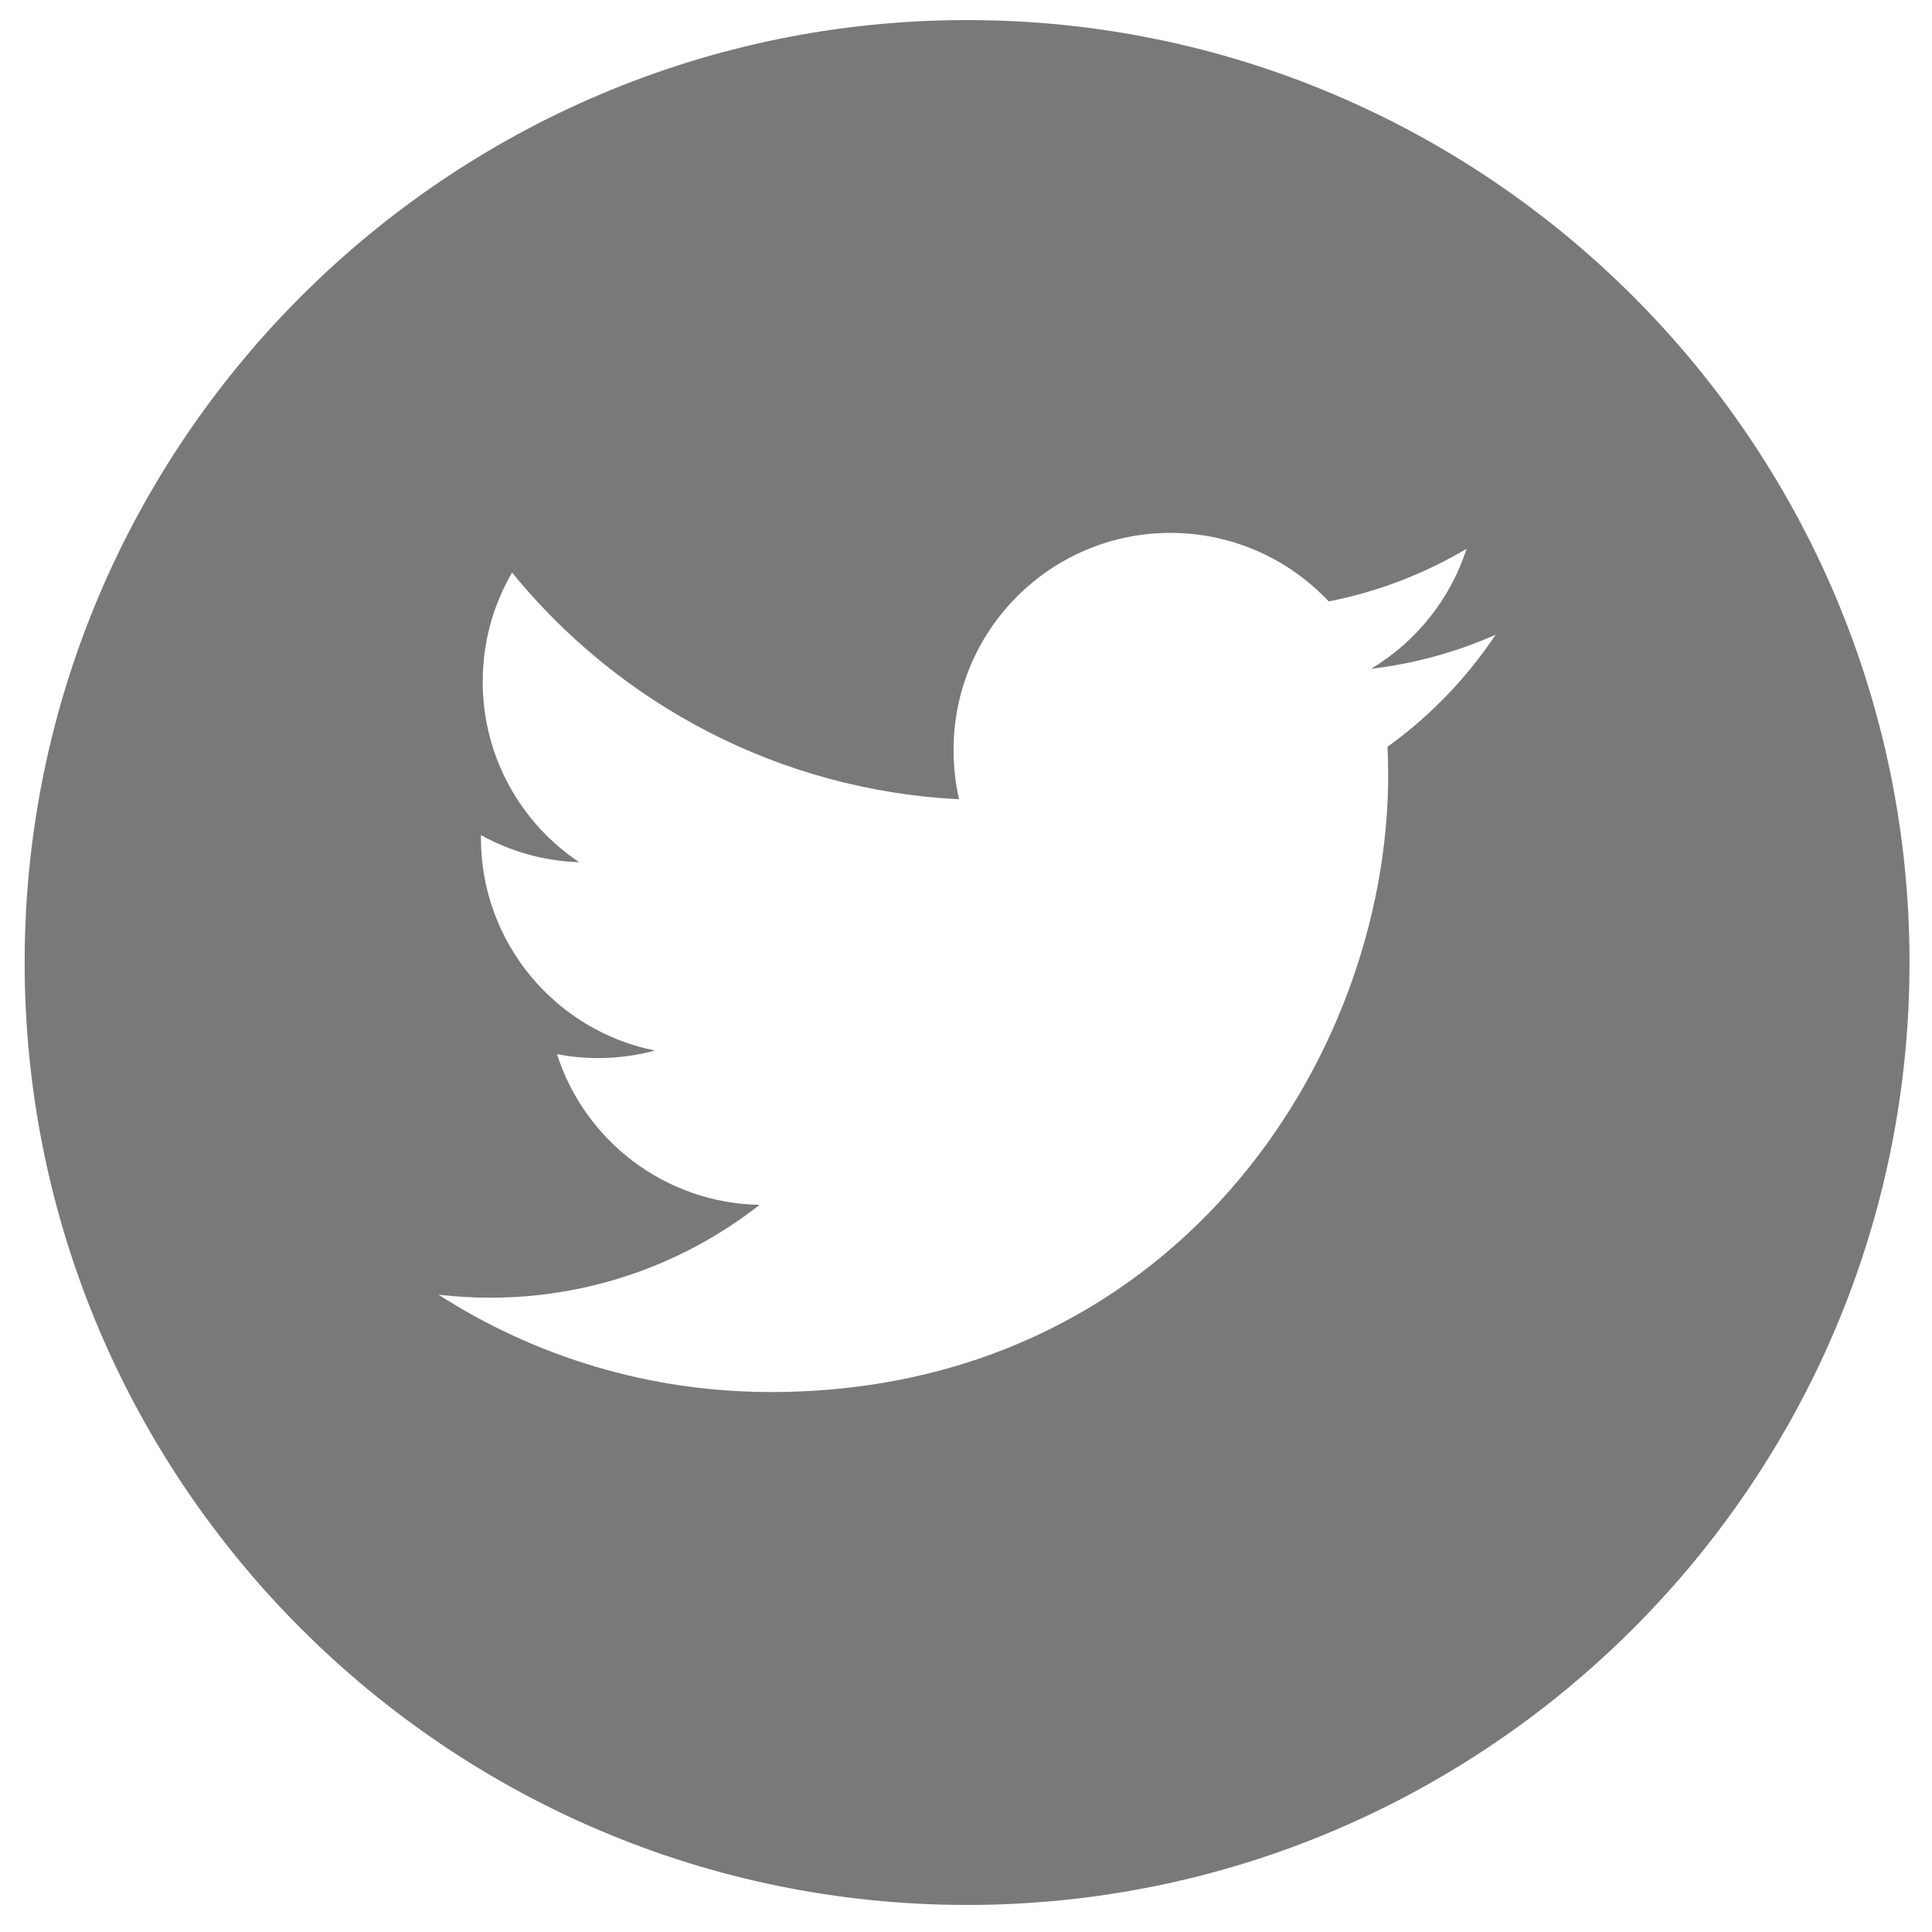
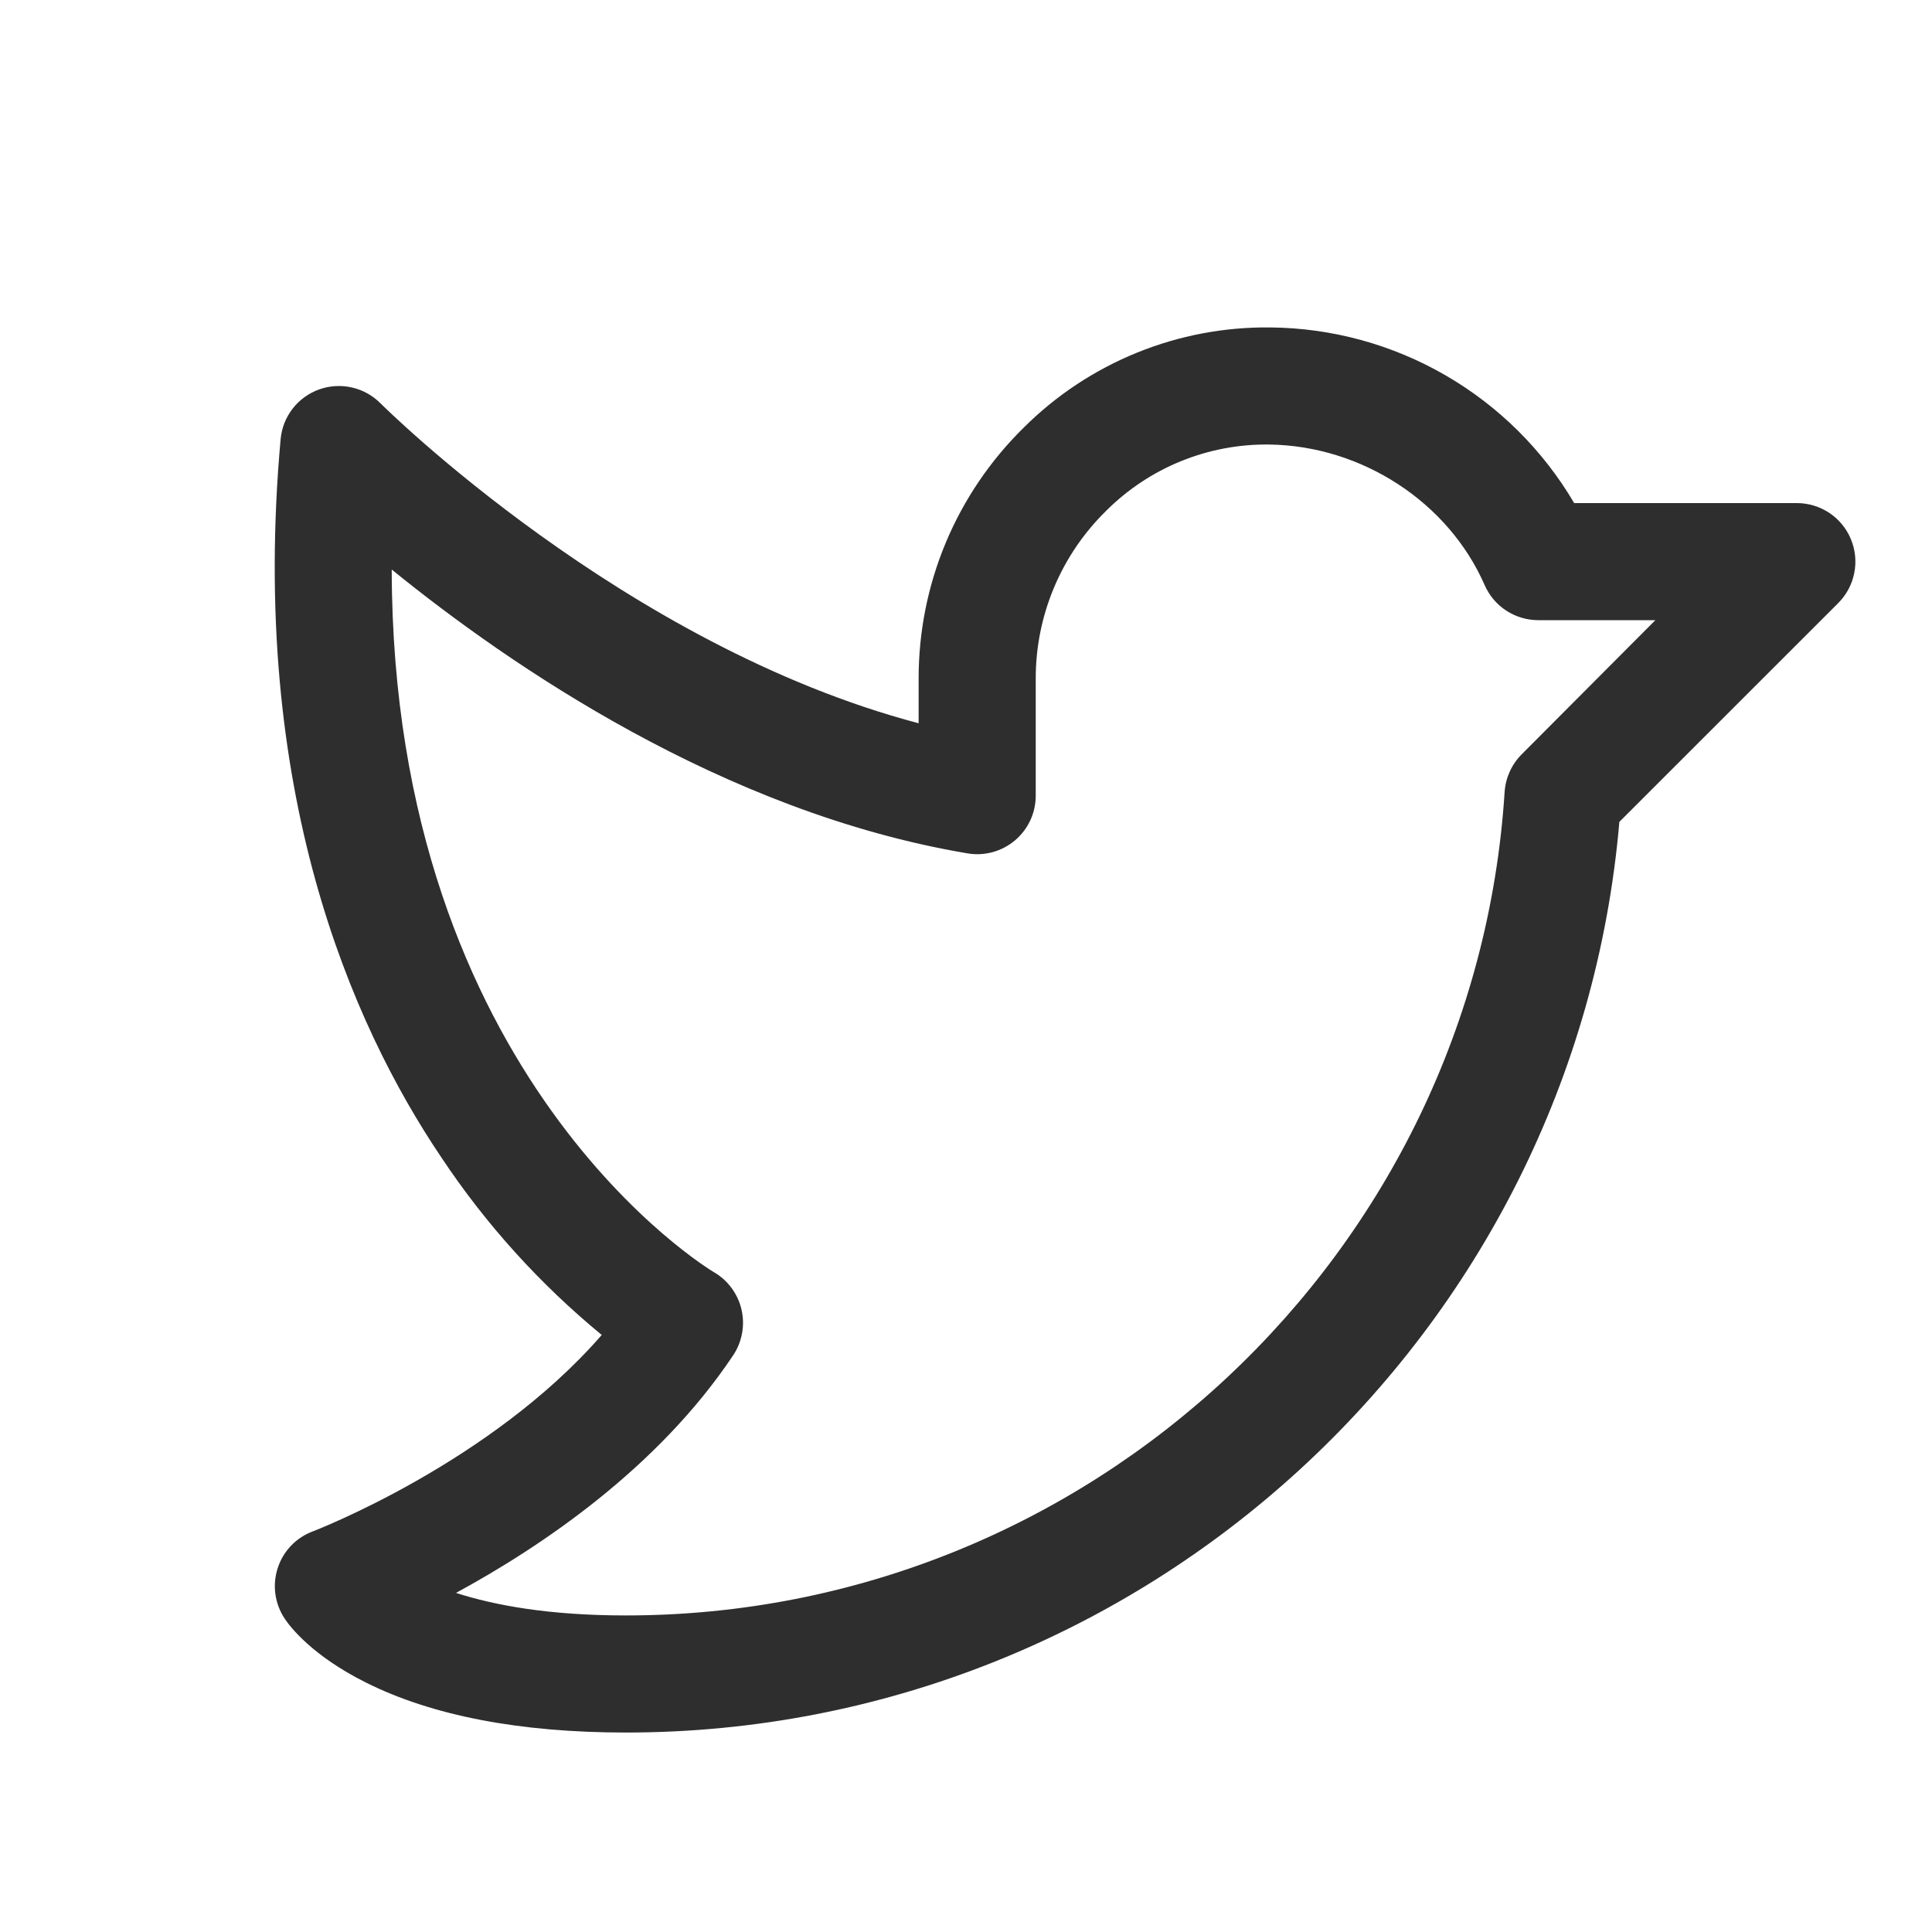
- <svg xmlns="http://www.w3.org/2000/svg" width="41" height="41" viewBox="0 0 41 41" fill="none">
-   <path d="M20.523 0.426C9.495 0.426 0.523 9.398 0.523 20.426C0.523 31.453 9.495 40.426 20.523 40.426C31.551 40.426 40.523 31.453 40.523 20.426C40.523 9.398 31.552 0.426 20.523 0.426ZM29.445 15.848C29.454 16.047 29.459 16.246 29.459 16.446C29.459 22.529 24.83 29.541 16.361 29.541C13.761 29.541 11.341 28.782 9.305 27.475C9.665 27.517 10.031 27.539 10.403 27.539C12.56 27.539 14.544 26.803 16.12 25.569C14.106 25.532 12.405 24.201 11.82 22.371C12.1 22.424 12.389 22.454 12.685 22.454C13.105 22.454 13.512 22.399 13.898 22.294C11.792 21.872 10.206 20.012 10.206 17.78C10.206 17.761 10.206 17.741 10.207 17.722C10.827 18.066 11.537 18.274 12.291 18.297C11.057 17.473 10.244 16.063 10.244 14.467C10.244 13.622 10.47 12.831 10.867 12.151C13.136 14.937 16.529 16.769 20.354 16.962C20.275 16.625 20.236 16.274 20.236 15.913C20.236 13.371 22.297 11.309 24.838 11.309C26.163 11.309 27.357 11.869 28.198 12.763C29.248 12.557 30.231 12.175 31.123 11.646C30.776 12.721 30.049 13.622 29.096 14.193C30.028 14.082 30.917 13.835 31.74 13.469C31.126 14.39 30.345 15.201 29.445 15.848Z" fill="#797979" />
+ <svg xmlns="http://www.w3.org/2000/svg" width="33" height="33" viewBox="0 0 33 33" fill="none">
+   <path d="M31.615 9.21C31.54 9.028 31.411 8.871 31.247 8.761C31.082 8.652 30.889 8.593 30.691 8.593H26.888C26.356 7.688 25.599 6.936 24.691 6.411C23.782 5.885 22.753 5.603 21.704 5.593C20.922 5.583 20.146 5.729 19.422 6.023C18.697 6.317 18.039 6.753 17.485 7.305C16.916 7.864 16.463 8.532 16.155 9.268C15.847 10.004 15.69 10.795 15.691 11.593V12.354C10.659 11.027 6.543 6.933 6.499 6.889C6.365 6.754 6.195 6.66 6.009 6.618C5.823 6.576 5.629 6.588 5.45 6.652C5.27 6.717 5.113 6.831 4.997 6.982C4.88 7.133 4.81 7.314 4.793 7.504C4.254 13.478 5.989 17.475 7.543 19.776C8.3 20.914 9.222 21.933 10.278 22.802C8.374 24.993 5.376 26.144 5.344 26.157C5.203 26.209 5.075 26.293 4.971 26.402C4.867 26.511 4.789 26.642 4.743 26.786C4.697 26.929 4.683 27.081 4.704 27.23C4.725 27.38 4.779 27.522 4.863 27.648C4.956 27.788 5.331 28.279 6.248 28.738C7.38 29.305 8.876 29.593 10.691 29.593C19.525 29.593 26.906 22.79 27.66 14.038L31.399 10.3C31.539 10.16 31.634 9.982 31.672 9.788C31.711 9.594 31.691 9.393 31.615 9.21ZM25.99 12.886C25.819 13.058 25.716 13.287 25.7 13.529C25.191 21.415 18.601 27.593 10.691 27.593C9.371 27.593 8.441 27.418 7.789 27.208C9.228 26.427 11.234 25.083 12.524 23.148C12.6 23.034 12.651 22.906 12.675 22.771C12.7 22.637 12.696 22.499 12.665 22.366C12.634 22.233 12.576 22.108 12.494 21.998C12.413 21.888 12.31 21.796 12.191 21.728C12.133 21.694 6.703 18.435 6.691 9.728C8.691 11.353 12.348 13.874 16.525 14.576C16.668 14.601 16.815 14.593 16.955 14.555C17.095 14.517 17.225 14.448 17.336 14.355C17.447 14.261 17.536 14.145 17.598 14.013C17.659 13.881 17.691 13.738 17.691 13.593V11.593C17.69 11.059 17.796 10.531 18.002 10.039C18.208 9.547 18.511 9.101 18.891 8.728C19.257 8.362 19.691 8.073 20.17 7.878C20.649 7.683 21.162 7.586 21.679 7.593C23.261 7.613 24.74 8.578 25.359 9.994C25.437 10.172 25.565 10.324 25.728 10.43C25.891 10.536 26.081 10.593 26.275 10.593H28.275L25.99 12.886Z" fill="#2E2E2E" />
</svg>
